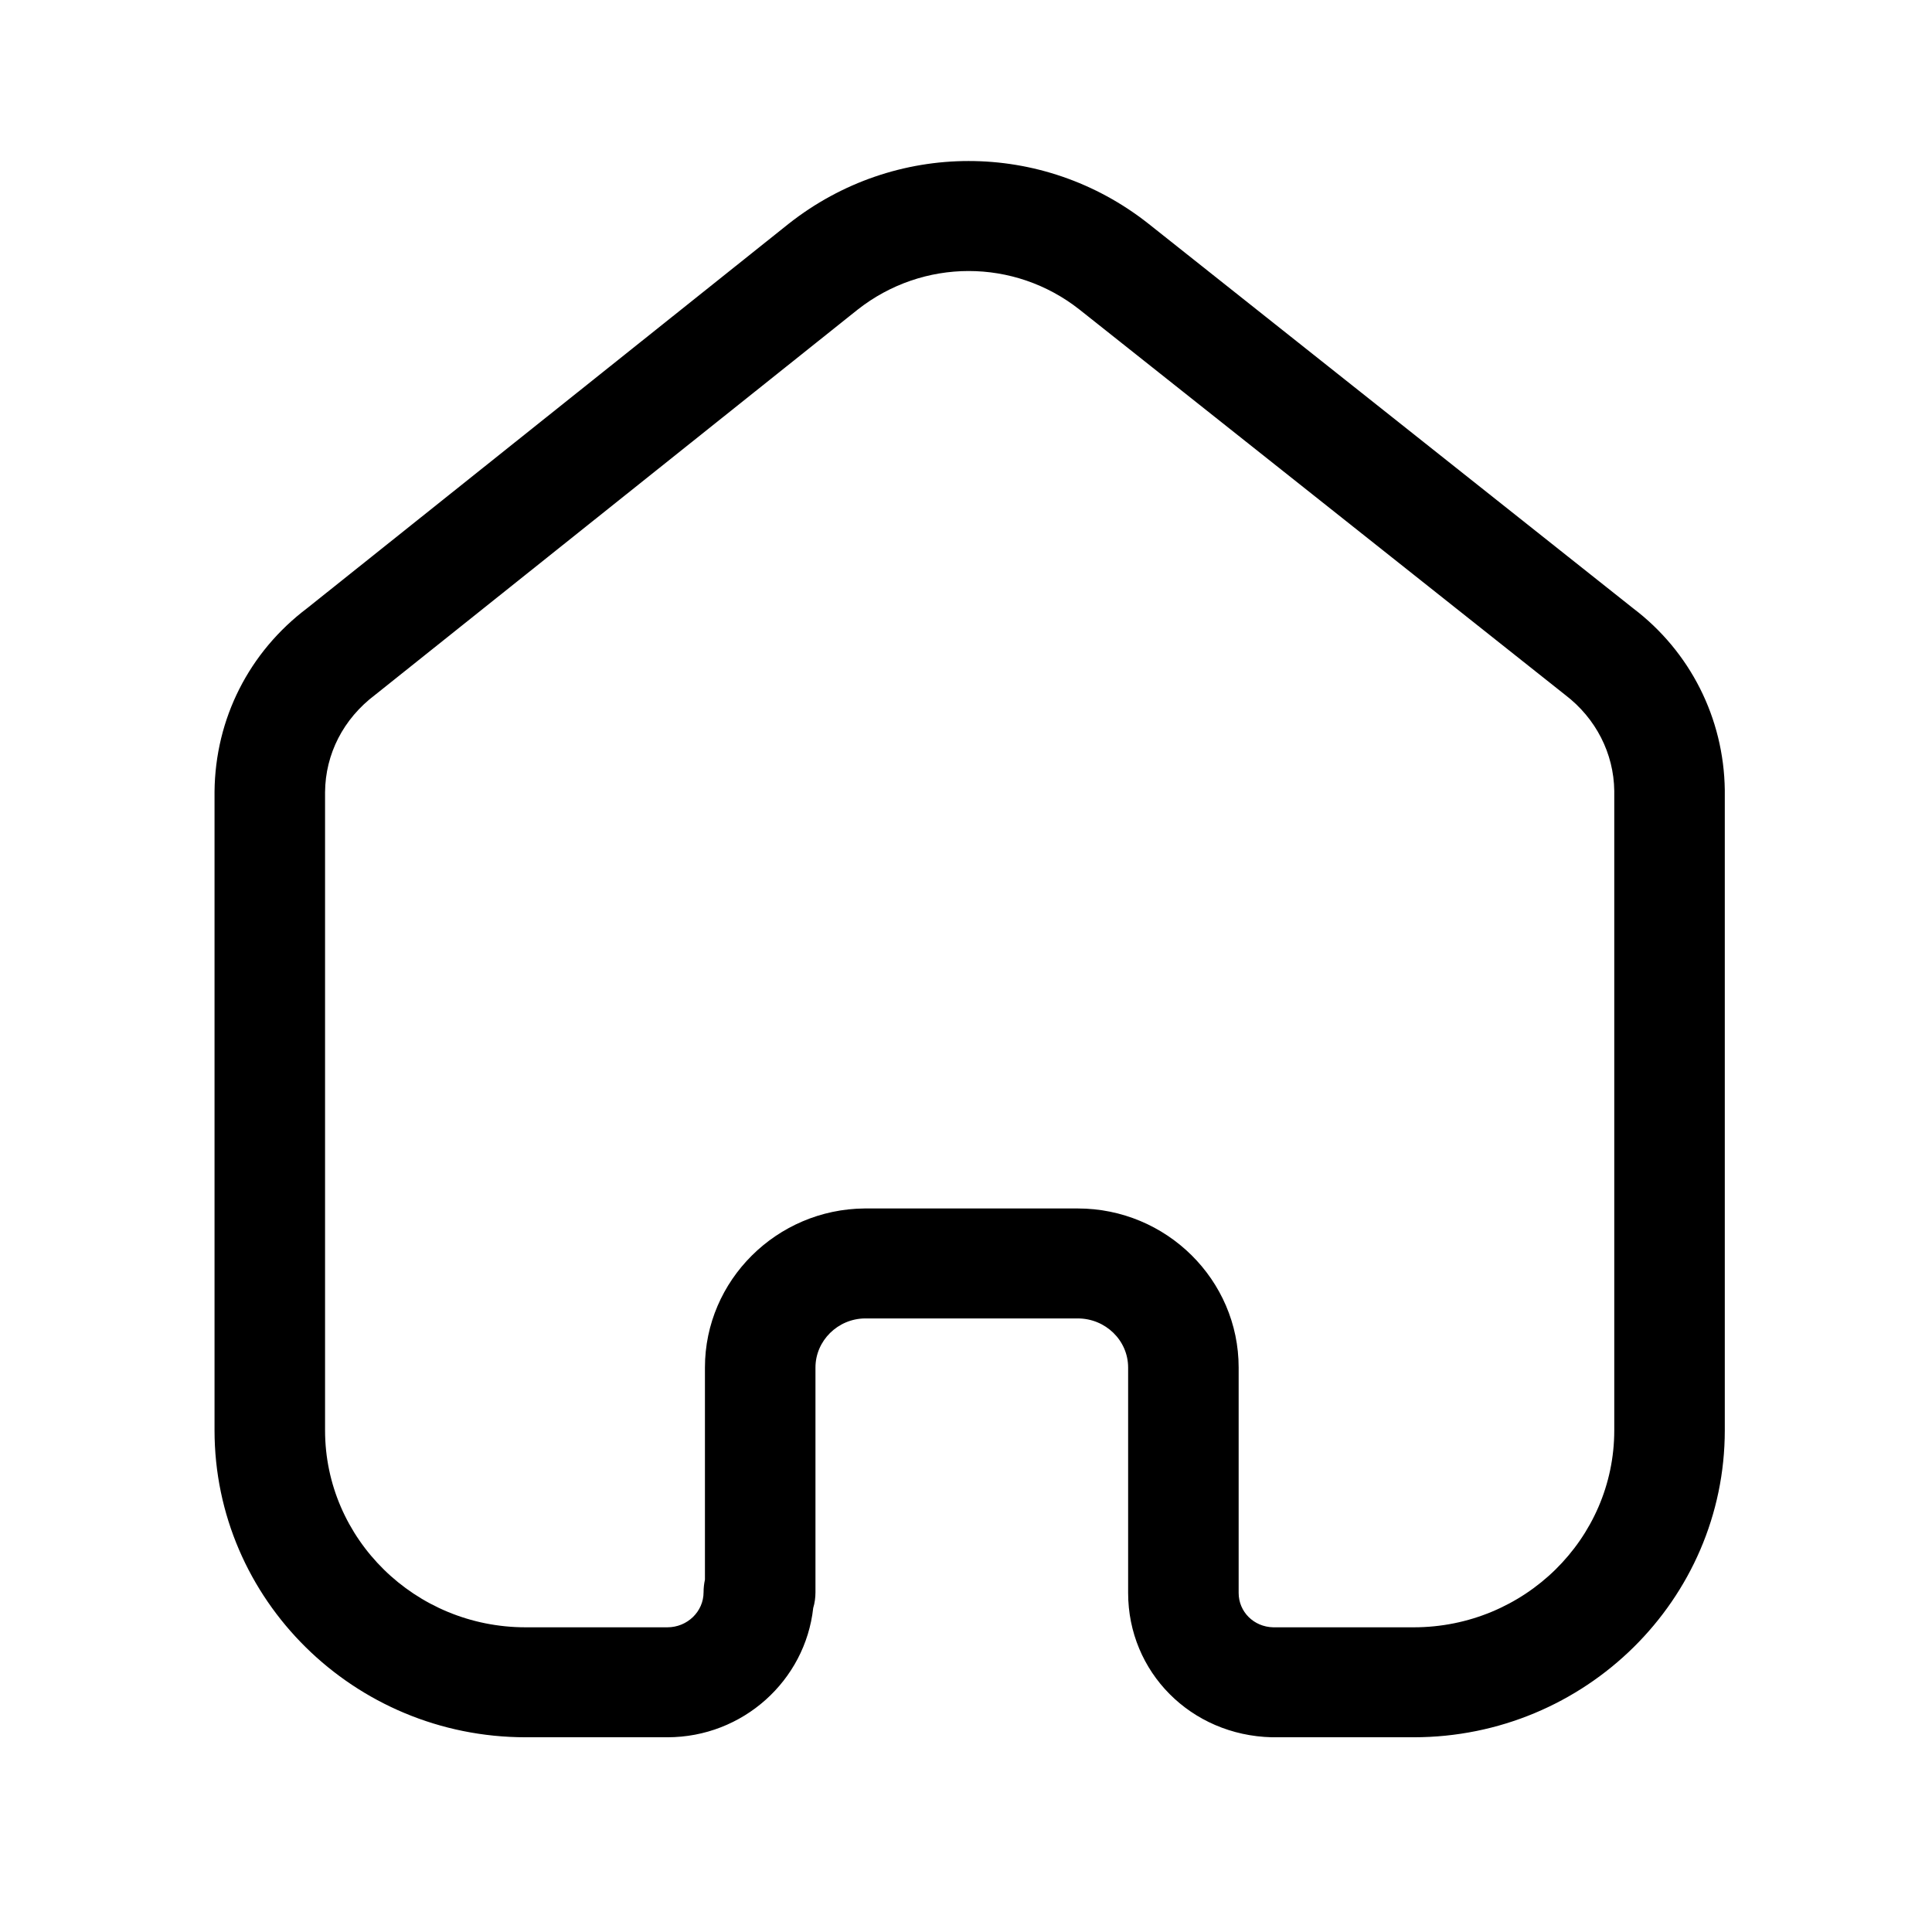
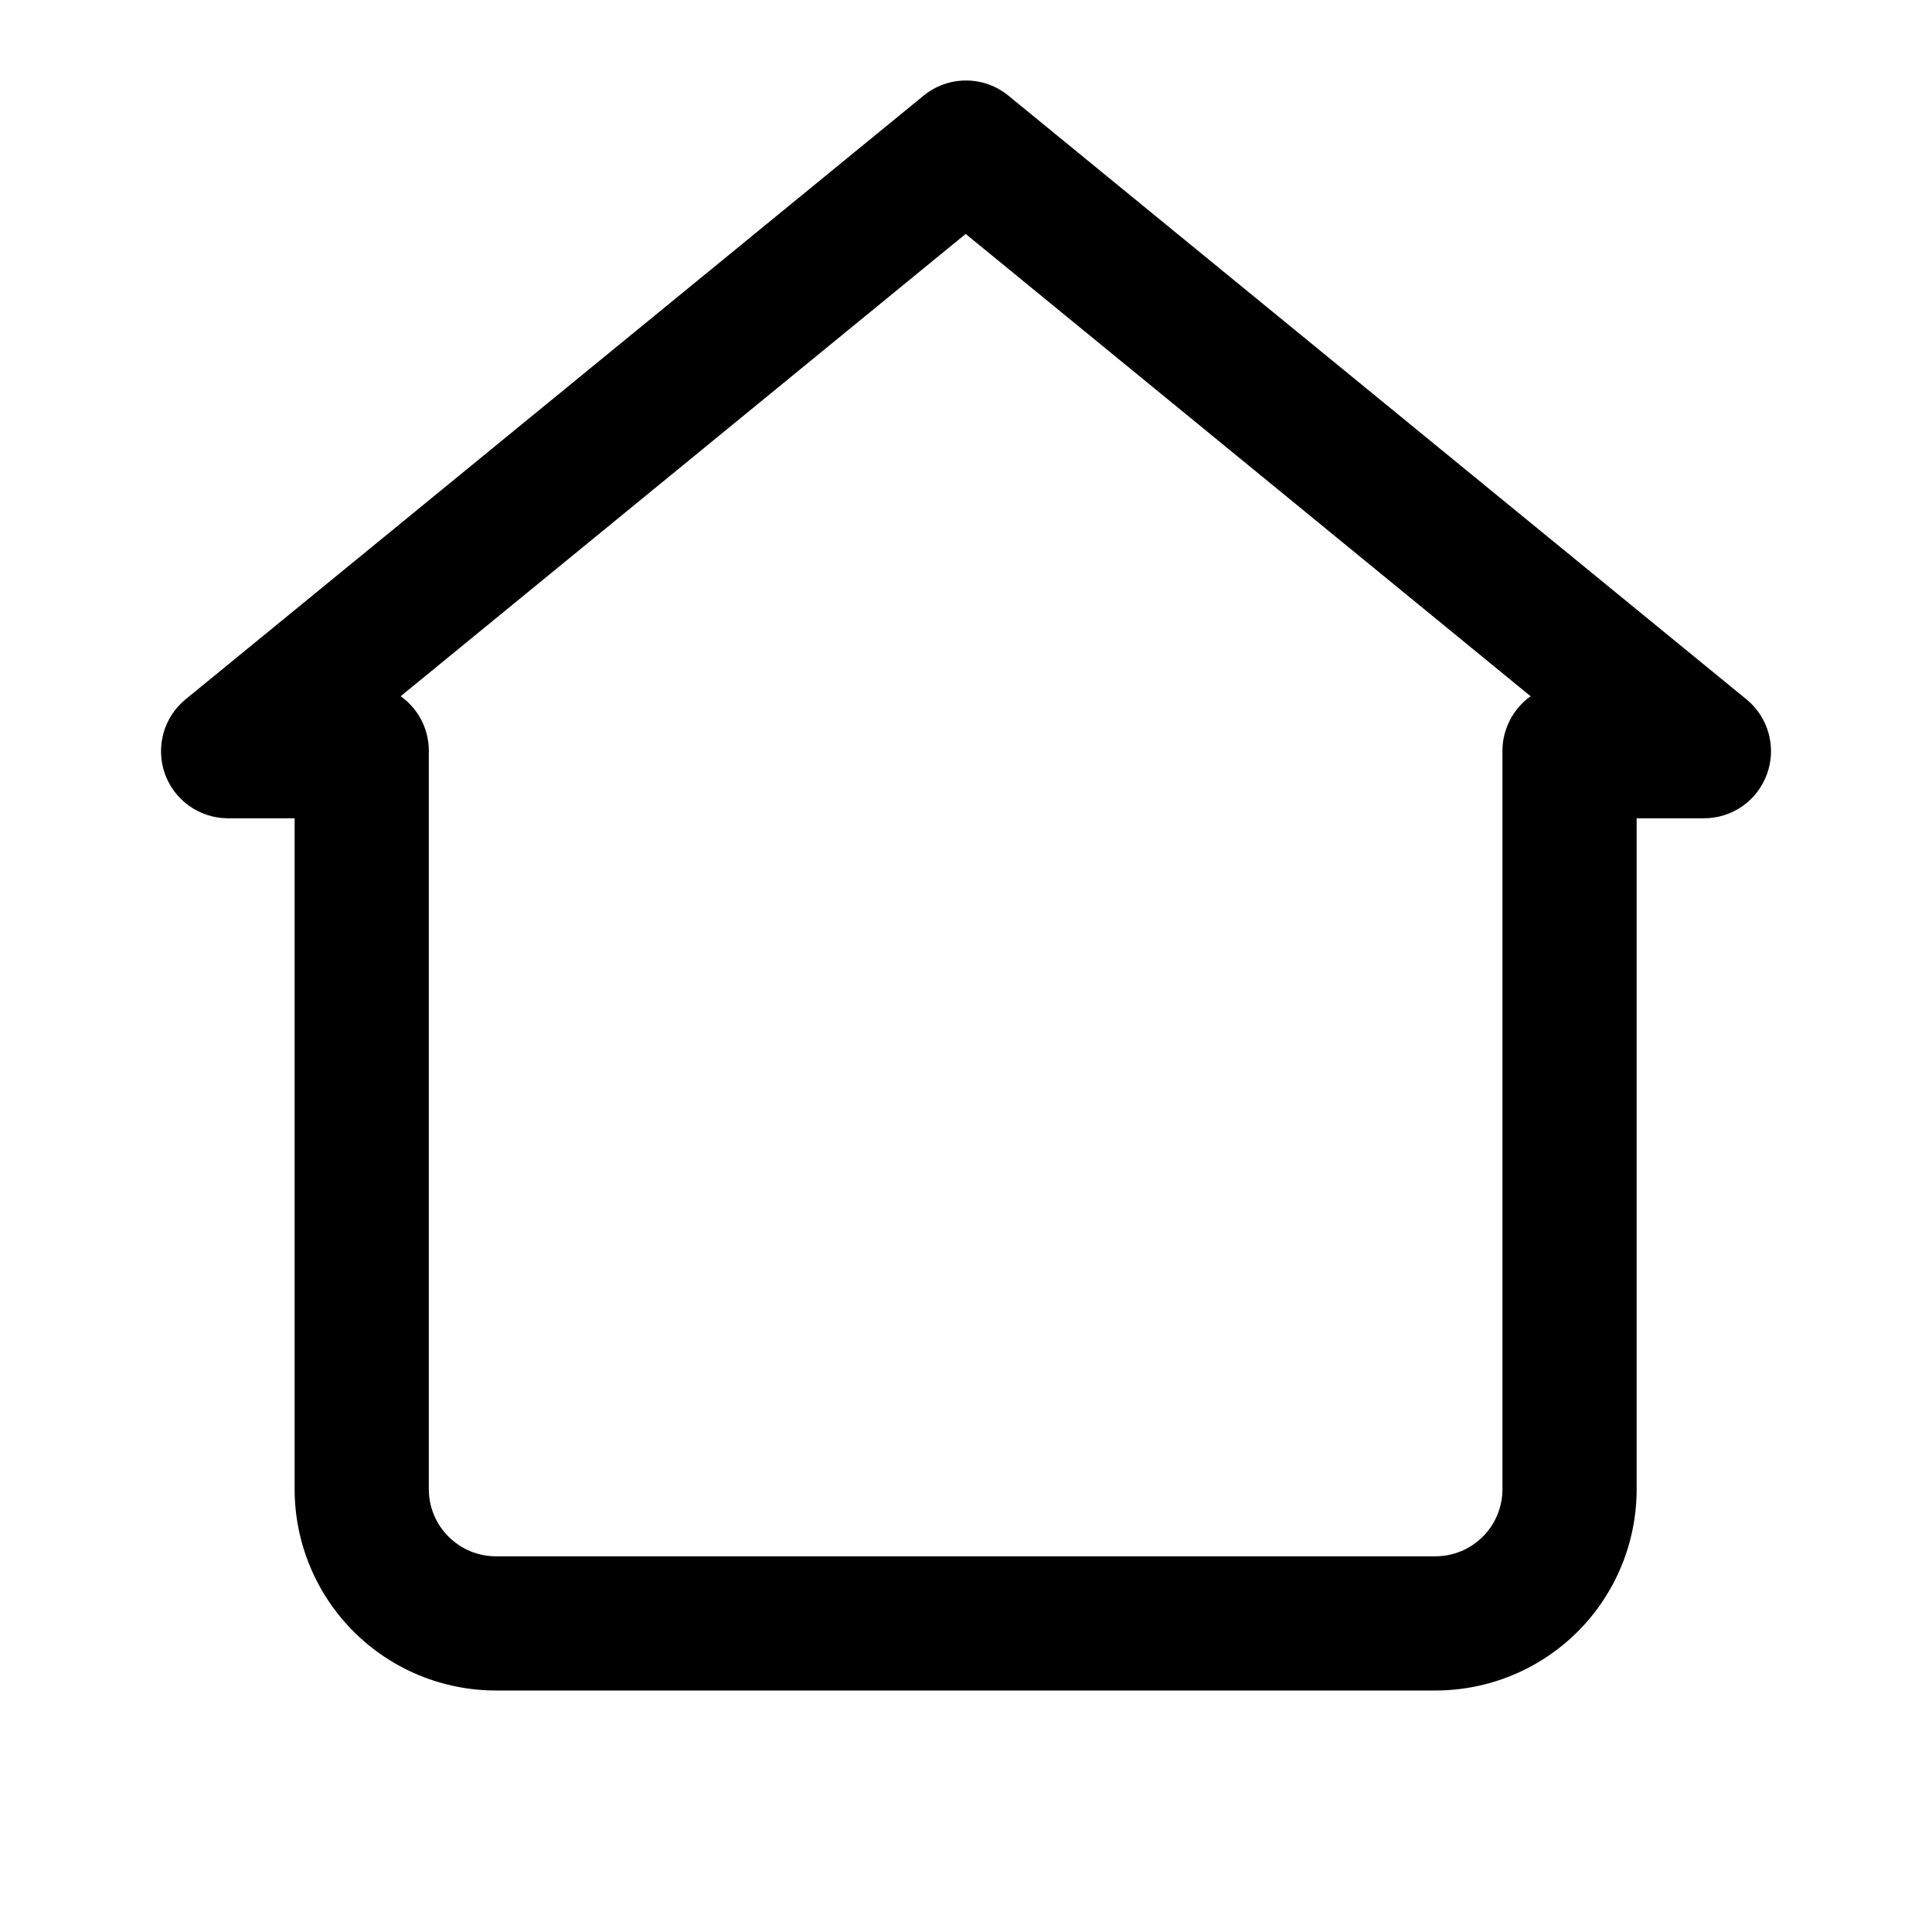
<svg xmlns="http://www.w3.org/2000/svg" width="24" height="24" viewBox="0 0 24 24">
-   <path fill-rule="evenodd" clip-rule="evenodd" d="M13.388 15.012C14.49 15.012 15.387 15.899 15.387 16.988V19.788C15.387 20.022 15.575 20.21 15.817 20.215H17.561C18.936 20.215 20.053 19.117 20.053 17.768V9.824C20.047 9.36 19.825 8.923 19.443 8.632L13.409 3.845C12.599 3.207 11.466 3.207 10.653 3.847L4.661 8.631C4.264 8.93 4.042 9.367 4.038 9.84V17.768C4.038 19.117 5.155 20.215 6.53 20.215H8.29C8.538 20.215 8.74 20.02 8.74 19.779C8.74 19.726 8.746 19.674 8.757 19.623V16.988C8.757 15.905 9.649 15.02 10.742 15.012H13.388ZM17.561 21.581H15.8C14.792 21.557 14.014 20.77 14.014 19.788V16.988C14.014 16.651 13.733 16.378 13.388 16.378H10.747C10.409 16.38 10.13 16.654 10.13 16.988V19.779C10.13 19.847 10.121 19.913 10.102 19.975C10.003 20.876 9.229 21.581 8.29 21.581H6.53C4.398 21.581 2.665 19.87 2.665 17.768V9.833C2.674 8.928 3.093 8.1 3.817 7.554L9.798 2.779C11.115 1.741 12.95 1.741 14.264 2.777L20.288 7.557C20.995 8.093 21.414 8.92 21.426 9.814V17.768C21.426 19.87 19.693 21.581 17.561 21.581V21.581Z" />
+   <path d="M17.831 21H6.161C5.498 21 4.862 20.737 4.393 20.268C3.924 19.799 3.66 19.163 3.66 18.5V10.165H2.827C2.656 10.164 2.49 10.11 2.35 10.011C2.211 9.912 2.106 9.773 2.048 9.612C1.991 9.451 1.985 9.276 2.03 9.111C2.075 8.946 2.17 8.799 2.302 8.69L11.471 1.19C11.62 1.067 11.807 1 12 1C12.193 1 12.38 1.067 12.529 1.19L21.698 8.69C21.831 8.8 21.926 8.947 21.971 9.113C22.016 9.279 22.009 9.454 21.95 9.616C21.892 9.777 21.785 9.916 21.645 10.015C21.504 10.113 21.337 10.166 21.165 10.165H20.331V18.5C20.331 19.163 20.068 19.799 19.599 20.268C19.13 20.737 18.494 21 17.831 21ZM4.977 8.649C5.086 8.726 5.175 8.829 5.236 8.948C5.297 9.067 5.328 9.198 5.327 9.332V18.5C5.327 18.721 5.415 18.933 5.572 19.089C5.728 19.245 5.94 19.333 6.161 19.333H17.831C18.052 19.333 18.264 19.245 18.42 19.089C18.576 18.933 18.664 18.721 18.664 18.5V9.332C18.663 9.198 18.695 9.067 18.756 8.948C18.817 8.829 18.905 8.726 19.014 8.649L11.996 2.906L4.977 8.649Z" />
</svg>
